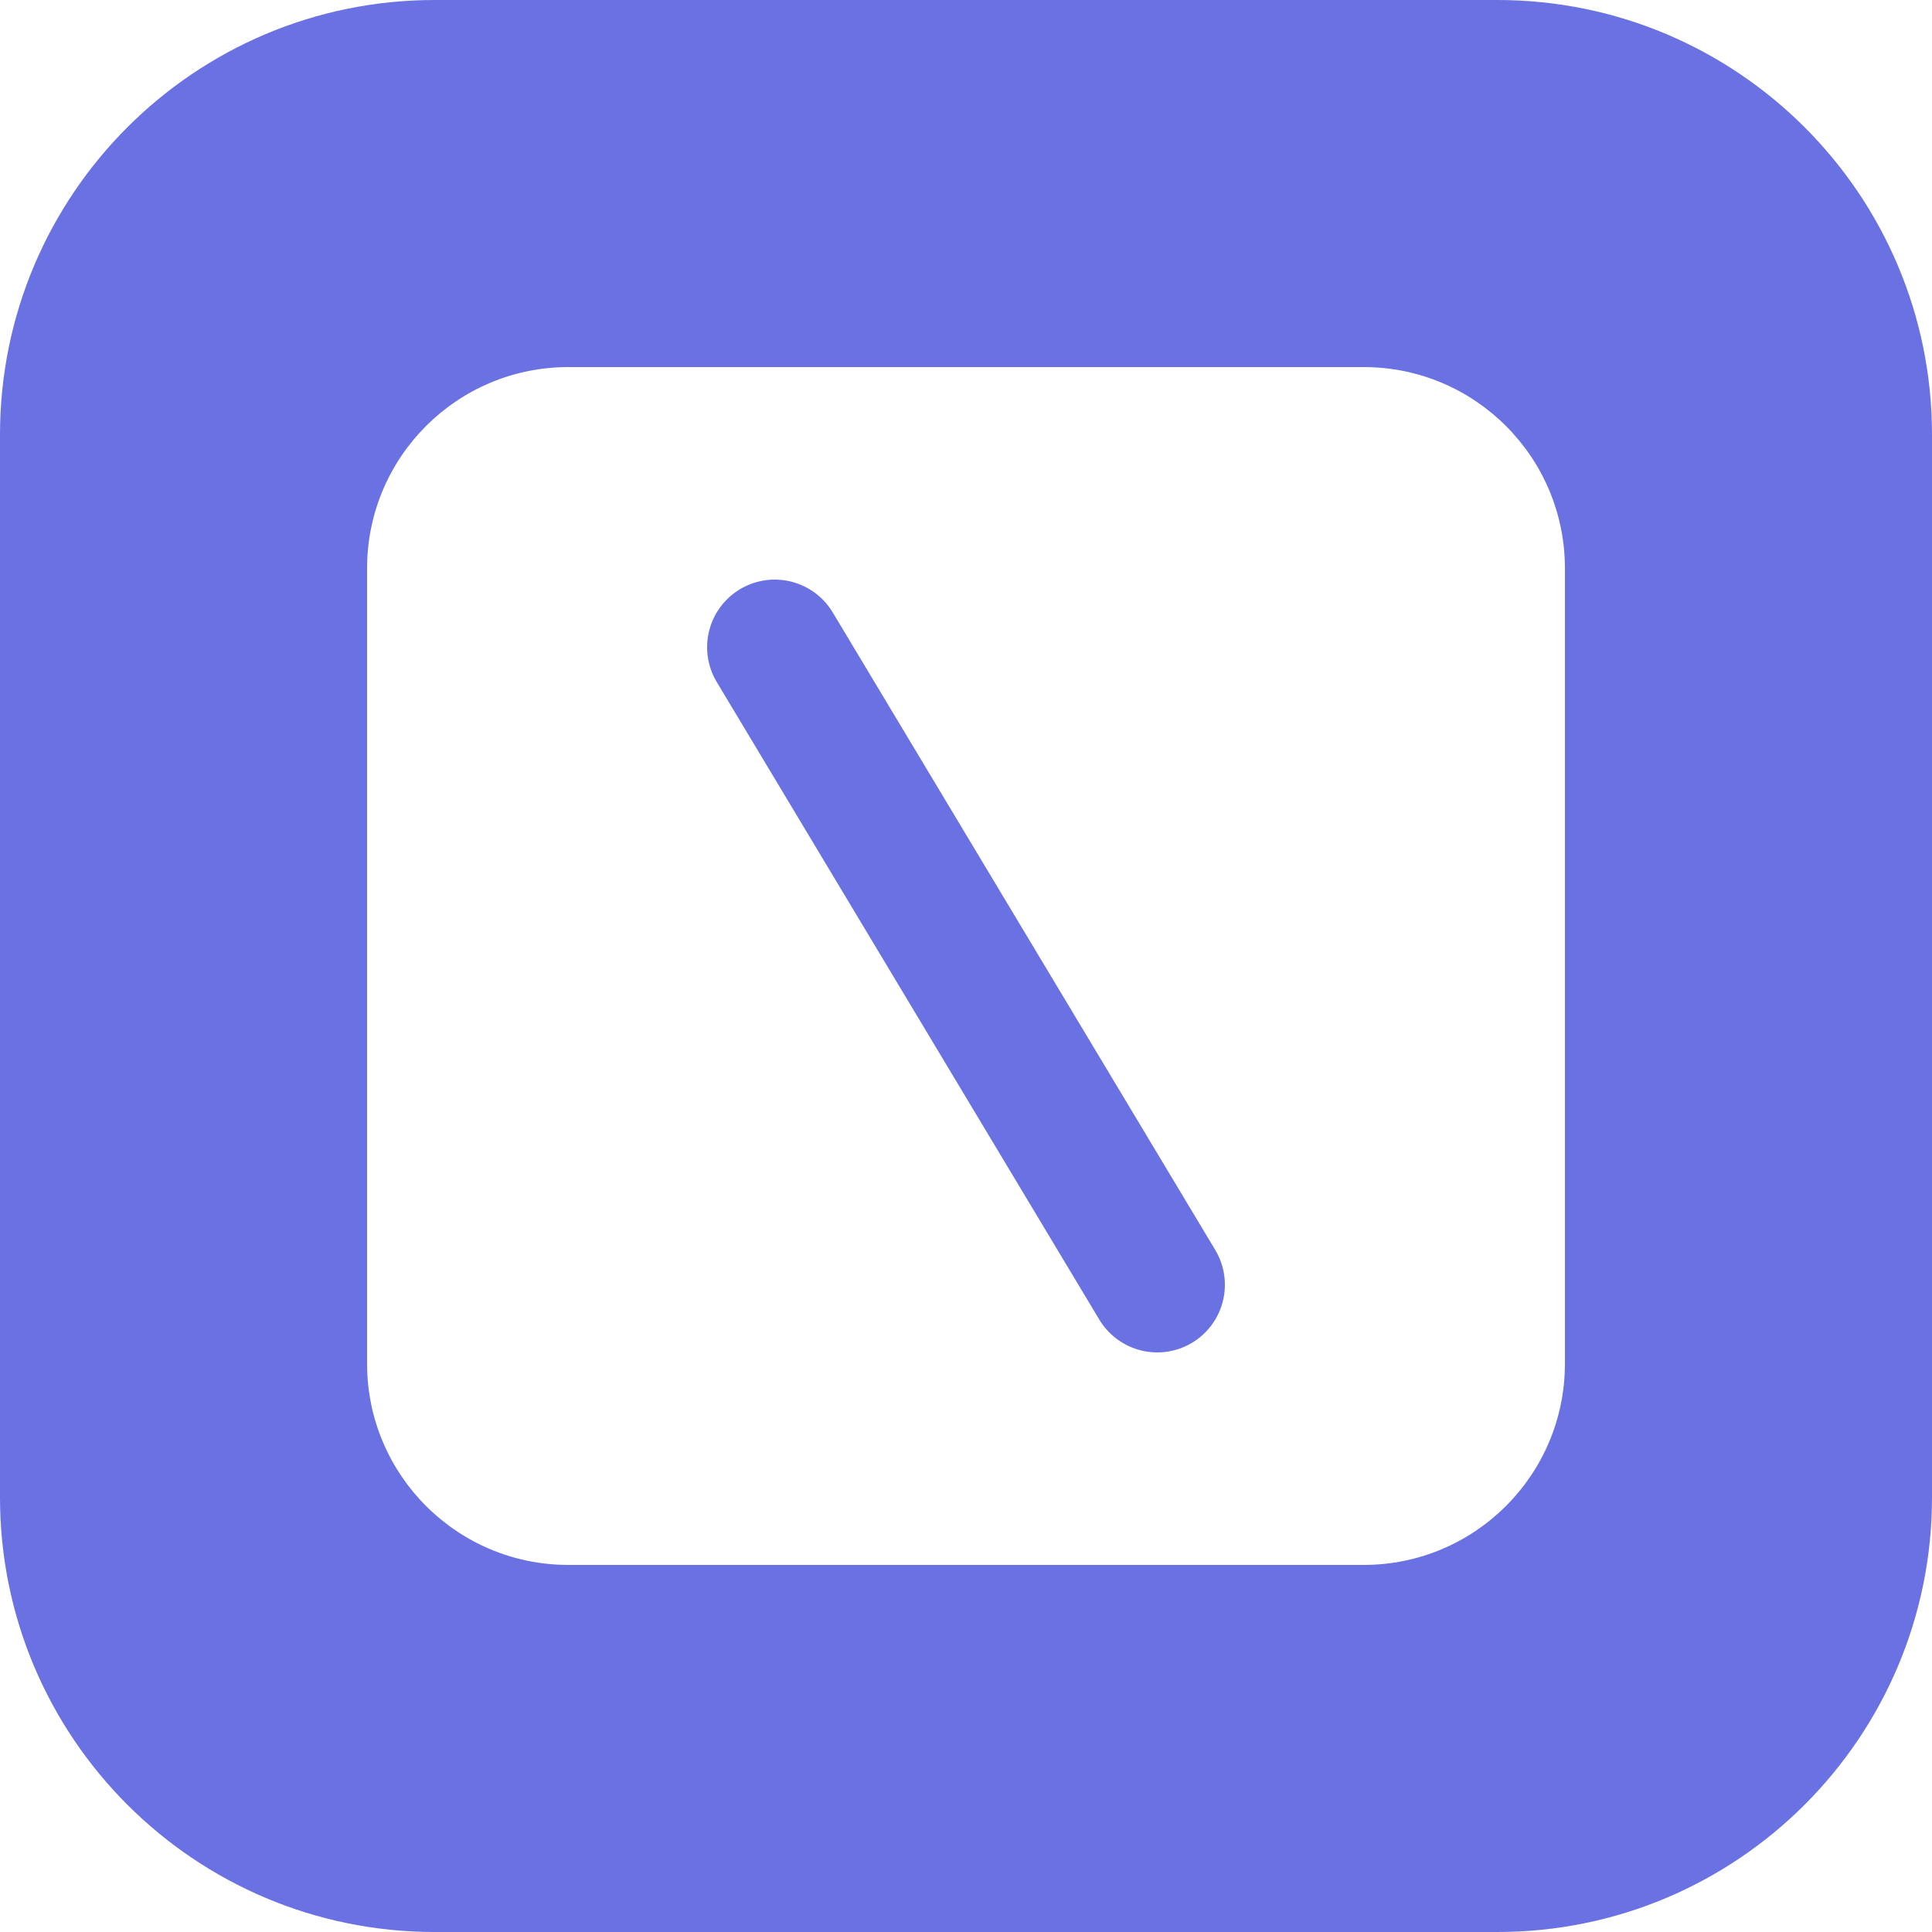
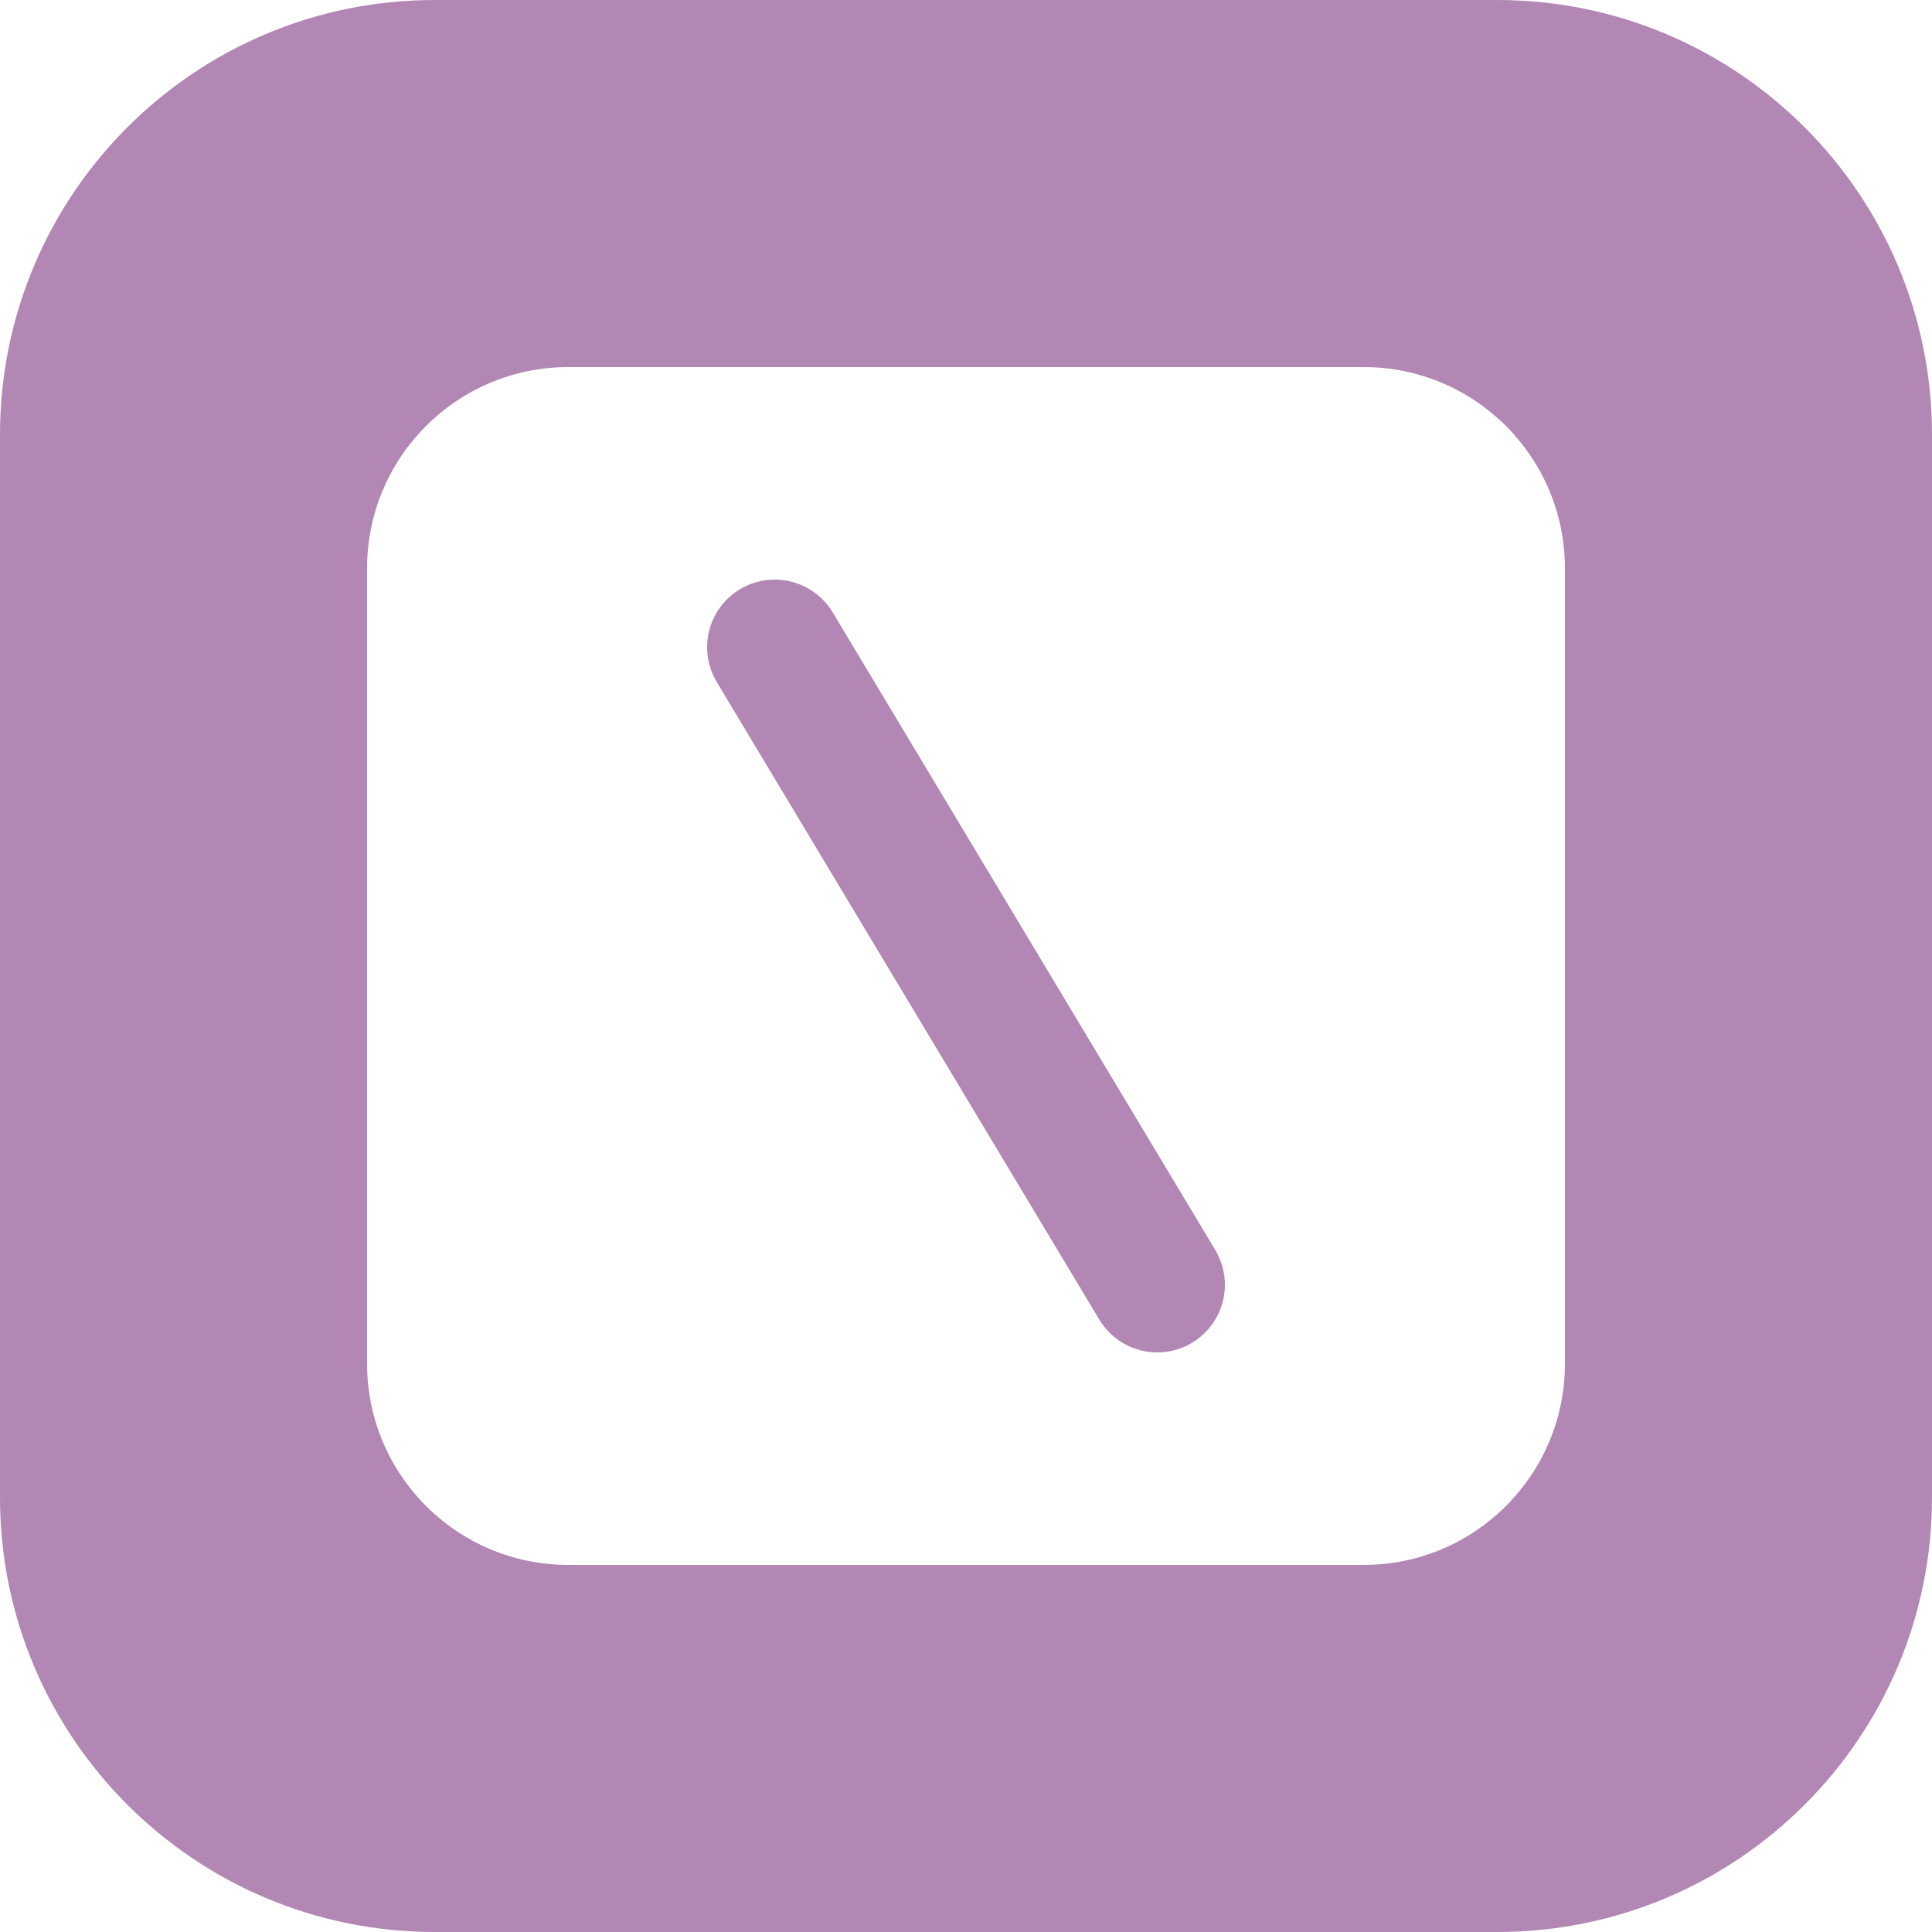
<svg xmlns="http://www.w3.org/2000/svg" viewBox="0 0 100.00 100.00" width="100" height="100">
-   <path fill="#6A71E3" fill-rule="evenodd" d="M22.500 0.000 h55.000 a22.500 22.500 0 0 1 22.500 22.500 v55.000 a22.500 22.500 0 0 1 -22.500 22.500 h-55.000 a22.500 22.500 0 0 1 -22.500 -22.500 v-55.000 a22.500 22.500 0 0 1 22.500 -22.500 z M29.416 19.000 h41.168 a10.416 10.416 0 0 1 10.416 10.416 v41.168 a10.416 10.416 0 0 1 -10.416 10.416 h-41.168 a10.416 10.416 0 0 1 -10.416 -10.416 v-41.168 a10.416 10.416 0 0 1 10.416 -10.416 z" />
-   <path d="M40.10 33.50 L59.90 66.50" stroke="#6A71E3" stroke-width="7.000" stroke-linecap="round" fill="none" />
+   <path fill="#B287B4" fill-rule="evenodd" d="M22.500 0.000 h55.000 a22.500 22.500 0 0 1 22.500 22.500 v55.000 a22.500 22.500 0 0 1 -22.500 22.500 h-55.000 a22.500 22.500 0 0 1 -22.500 -22.500 v-55.000 a22.500 22.500 0 0 1 22.500 -22.500 z M29.416 19.000 h41.168 a10.416 10.416 0 0 1 10.416 10.416 v41.168 a10.416 10.416 0 0 1 -10.416 10.416 h-41.168 a10.416 10.416 0 0 1 -10.416 -10.416 v-41.168 a10.416 10.416 0 0 1 10.416 -10.416 z" />
+   <path d="M40.10 33.50 L59.90 66.50" stroke="#B287B4" stroke-width="7.000" stroke-linecap="round" fill="none" />
</svg>
